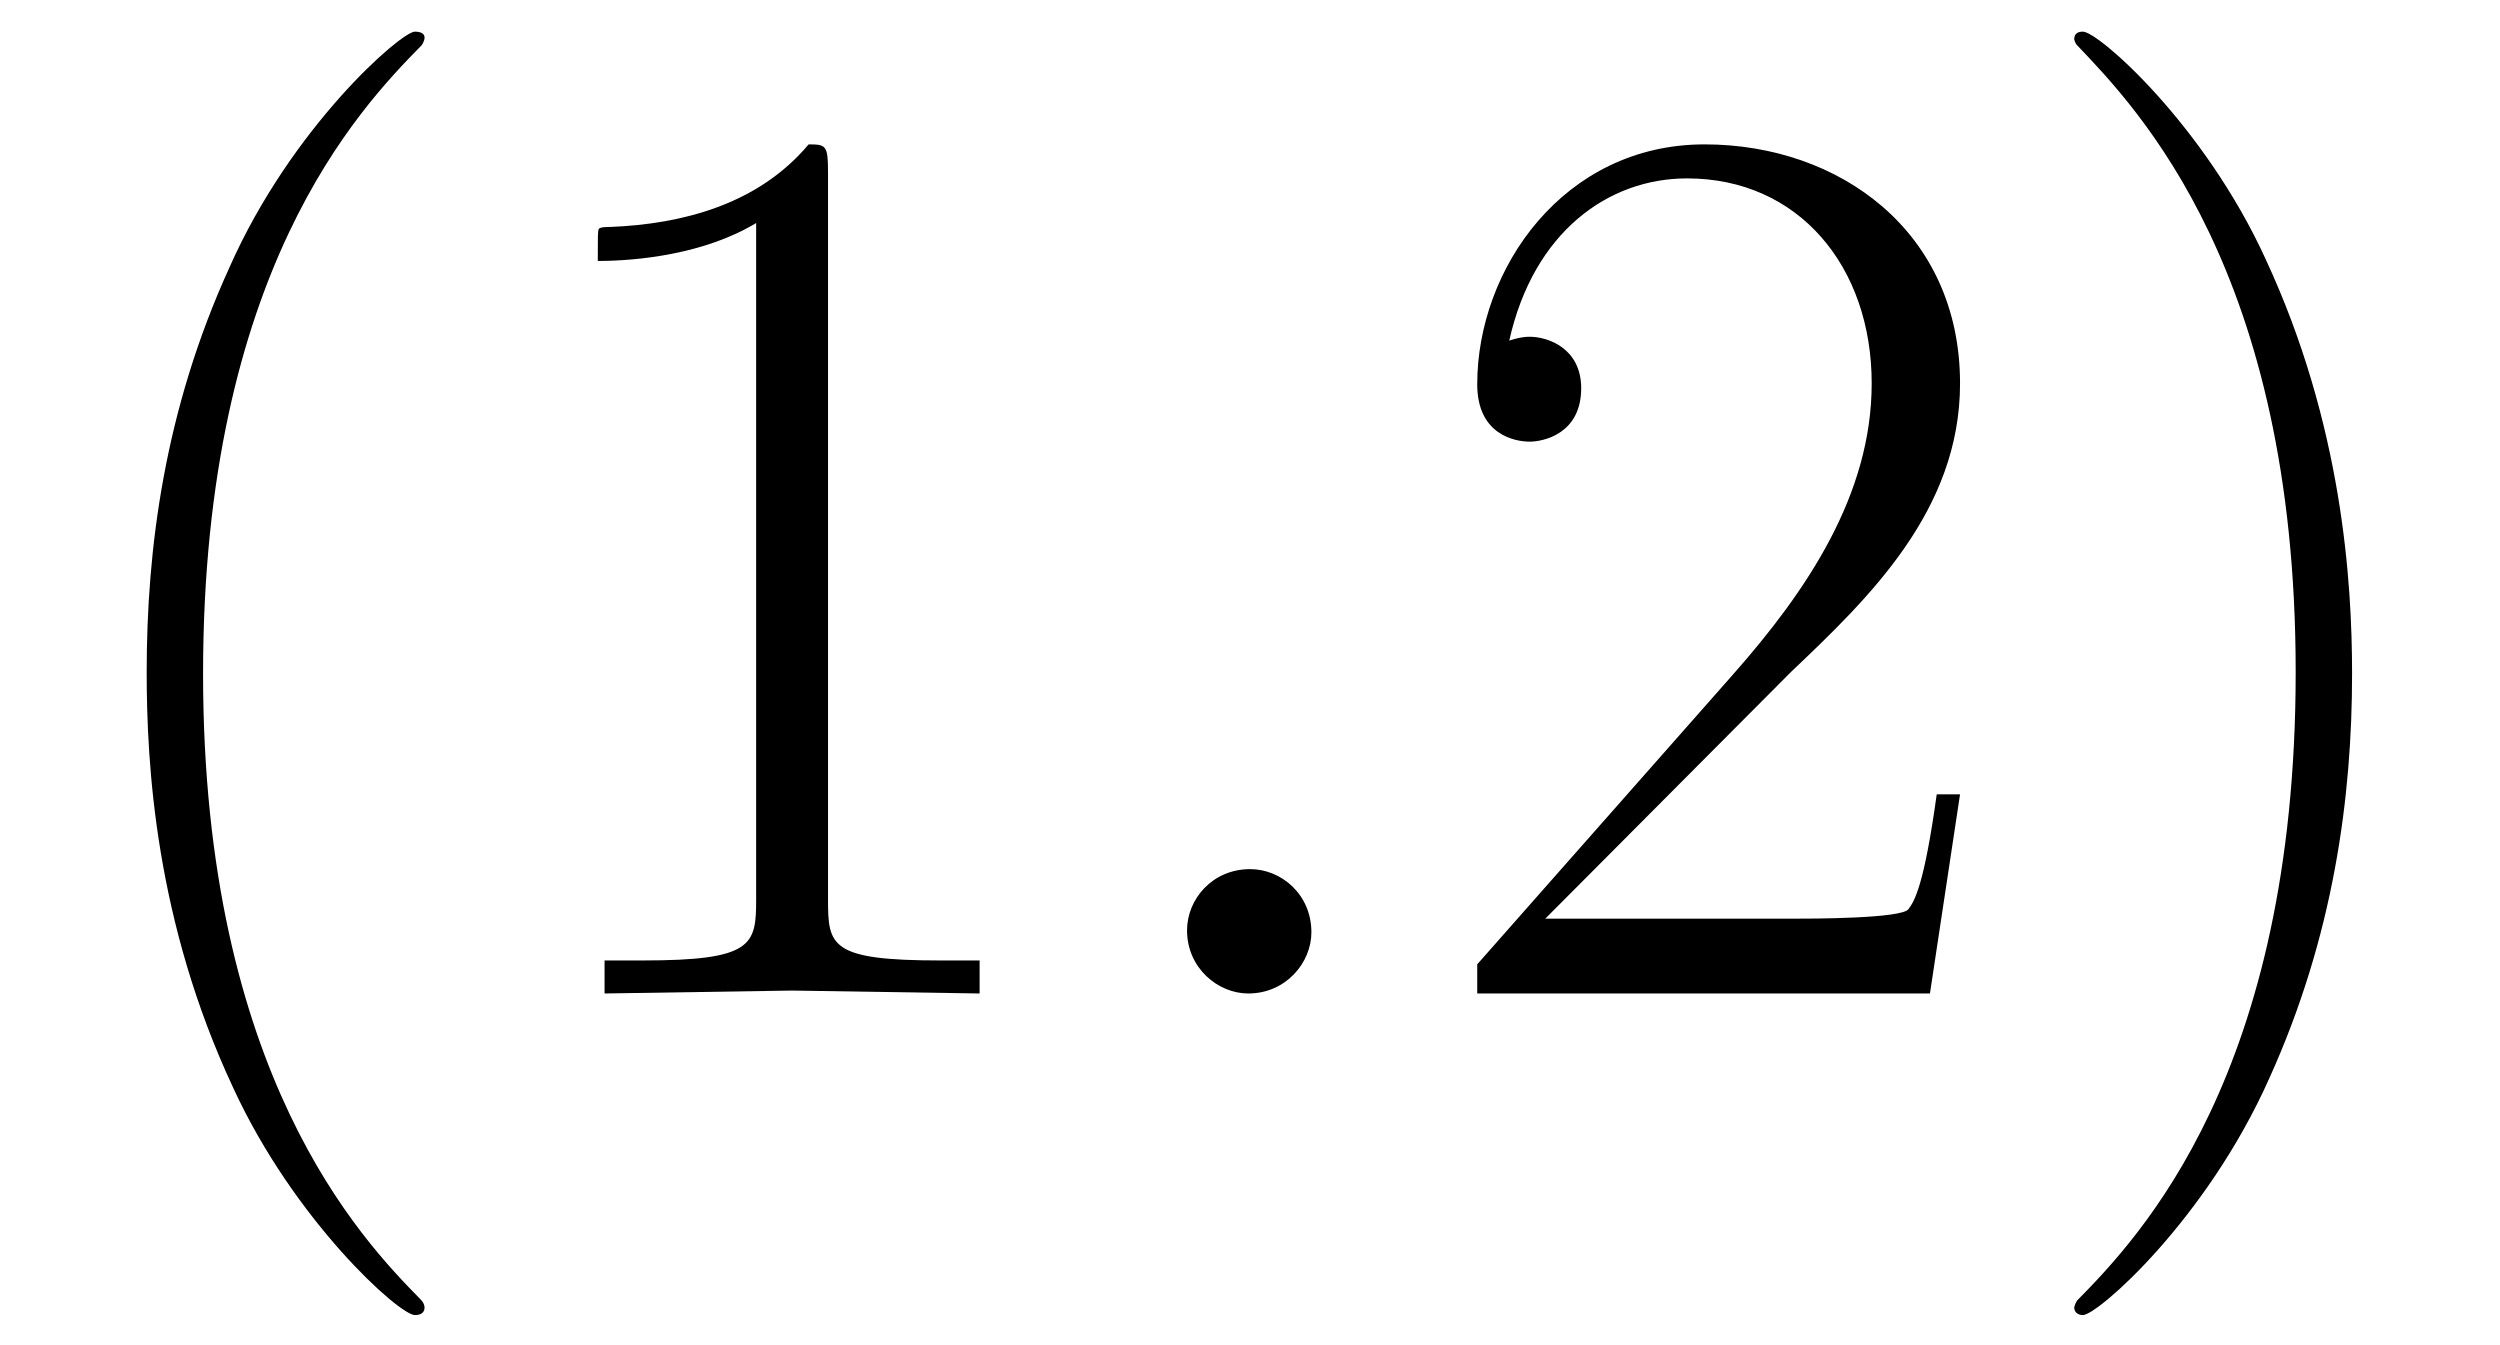
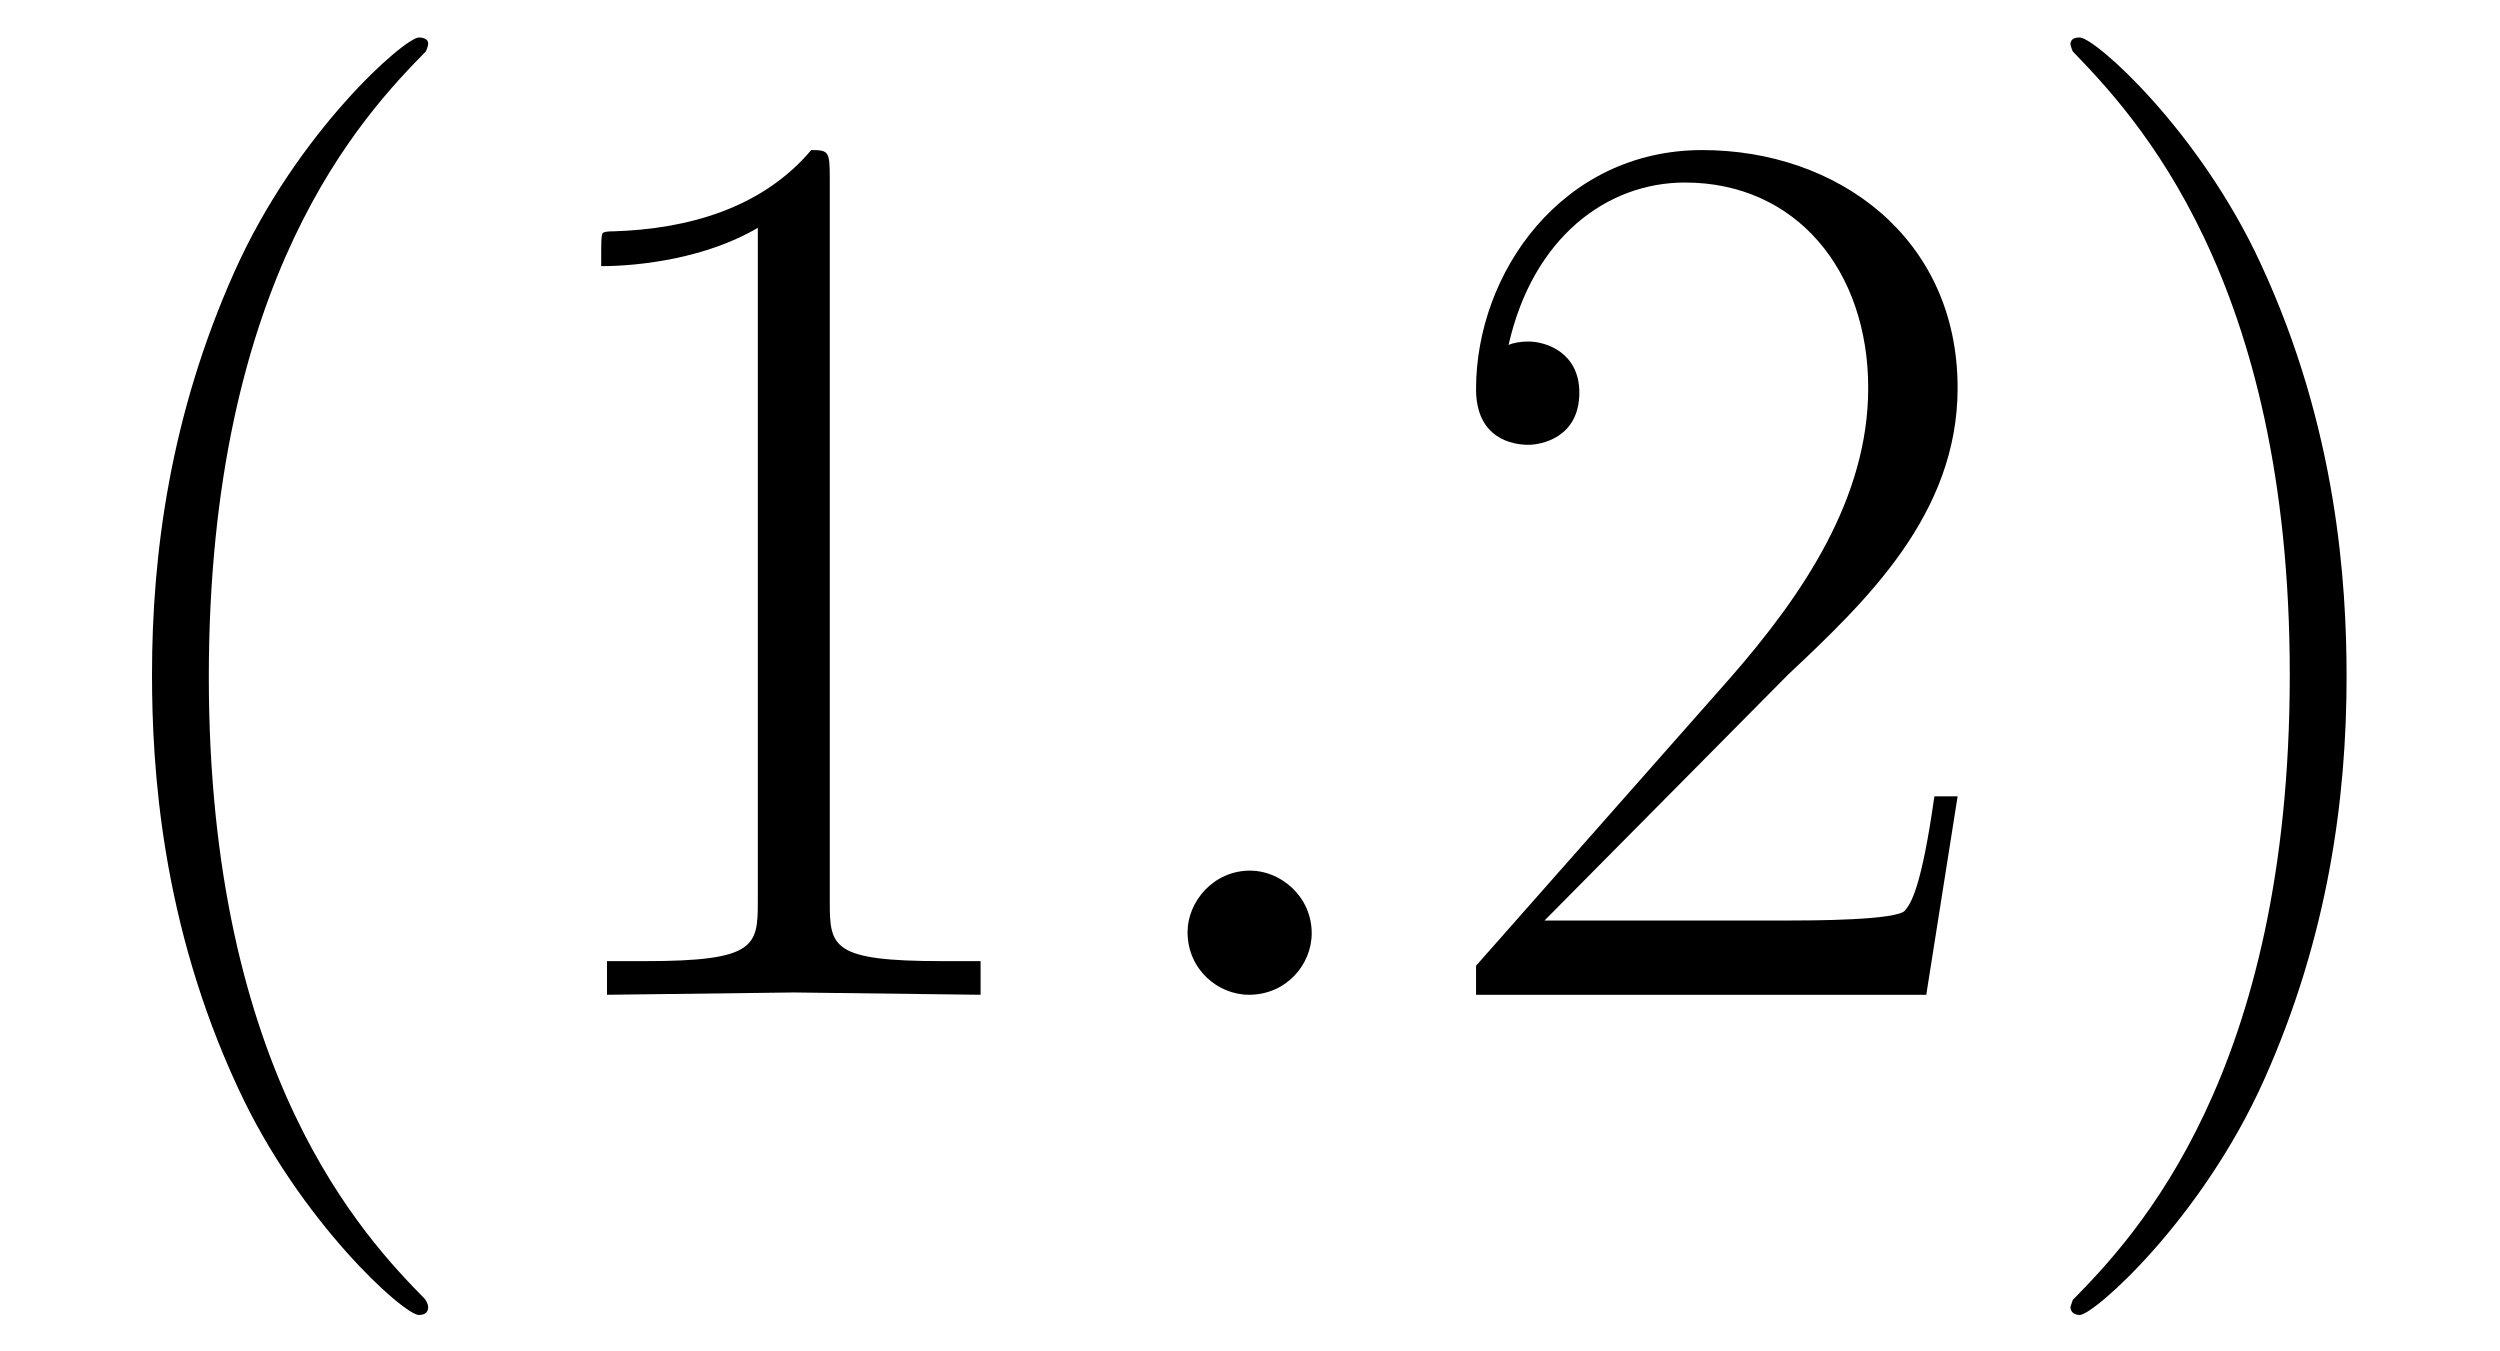
- <svg xmlns="http://www.w3.org/2000/svg" xmlns:xlink="http://www.w3.org/1999/xlink" viewBox="0 0 40.207 21.626" version="1.2">
+ <svg xmlns="http://www.w3.org/2000/svg" xmlns:xlink="http://www.w3.org/1999/xlink" viewBox="0 0 33.666 18.185" version="1.2">
  <defs>
    <g>
      <symbol overflow="visible" id="glyph0-0">
        <path style="stroke:none;" d="" />
      </symbol>
      <symbol overflow="visible" id="glyph0-1">
-         <path style="stroke:none;" d="M 6.328 5.047 C 6.328 5.047 6.328 4.984 6.266 4.922 C 5.312 3.953 2.766 1.297 2.766 -5.141 C 2.766 -11.594 5.266 -14.219 6.281 -15.25 C 6.281 -15.25 6.328 -15.312 6.328 -15.375 C 6.328 -15.438 6.266 -15.469 6.172 -15.469 C 5.953 -15.469 4.188 -13.938 3.188 -11.672 C 2.141 -9.375 1.859 -7.141 1.859 -5.172 C 1.859 -3.672 2 -1.156 3.25 1.516 C 4.234 3.656 5.922 5.172 6.172 5.172 C 6.281 5.172 6.328 5.125 6.328 5.047 Z M 6.328 5.047 " />
+         <path style="stroke:none;" d="M 5.266 4.203 C 5.266 4.203 5.266 4.156 5.219 4.094 C 4.422 3.281 2.312 1.078 2.312 -4.281 C 2.312 -9.656 4.391 -11.844 5.234 -12.703 C 5.234 -12.703 5.266 -12.766 5.266 -12.812 C 5.266 -12.859 5.219 -12.891 5.141 -12.891 C 4.953 -12.891 3.5 -11.625 2.656 -9.734 C 1.797 -7.812 1.547 -5.953 1.547 -4.312 C 1.547 -3.062 1.672 -0.969 2.703 1.25 C 3.531 3.047 4.938 4.312 5.141 4.312 C 5.234 4.312 5.266 4.266 5.266 4.203 Z M 5.266 4.203 " />
      </symbol>
      <symbol overflow="visible" id="glyph0-2">
-         <path style="stroke:none;" d="M 7.938 0 L 7.938 -0.531 L 7.312 -0.531 C 5.531 -0.531 5.5 -0.766 5.5 -1.516 L 5.5 -13.203 C 5.5 -13.641 5.469 -13.656 5.188 -13.656 C 4.375 -12.688 3.156 -12.375 2 -12.328 C 1.938 -12.328 1.844 -12.328 1.812 -12.297 C 1.797 -12.25 1.797 -12.203 1.797 -11.781 C 2.438 -11.781 3.516 -11.891 4.344 -12.391 L 4.344 -1.516 C 4.344 -0.781 4.297 -0.531 2.516 -0.531 L 1.906 -0.531 L 1.906 0 L 4.922 -0.047 Z M 7.938 0 " />
+         <path style="stroke:none;" d="M 6.609 0 L 6.609 -0.453 L 6.094 -0.453 C 4.609 -0.453 4.578 -0.641 4.578 -1.25 L 4.578 -11 C 4.578 -11.359 4.562 -11.375 4.328 -11.375 C 3.656 -10.578 2.641 -10.312 1.672 -10.281 C 1.625 -10.281 1.531 -10.281 1.516 -10.25 C 1.5 -10.203 1.5 -10.172 1.5 -9.812 C 2.031 -9.812 2.922 -9.922 3.609 -10.328 L 3.609 -1.25 C 3.609 -0.656 3.578 -0.453 2.094 -0.453 L 1.578 -0.453 L 1.578 0 L 4.094 -0.031 Z M 6.609 0 " />
      </symbol>
      <symbol overflow="visible" id="glyph0-3">
-         <path style="stroke:none;" d="M 8.609 -3.203 L 8.234 -3.203 C 8.031 -1.734 7.875 -1.484 7.781 -1.359 C 7.688 -1.203 6.203 -1.203 5.906 -1.203 L 1.938 -1.203 L 5.891 -5.172 C 7.141 -6.359 8.609 -7.766 8.609 -9.812 C 8.609 -12.25 6.672 -13.656 4.5 -13.656 C 2.234 -13.656 0.844 -11.656 0.844 -9.797 C 0.844 -8.984 1.453 -8.875 1.688 -8.875 C 1.906 -8.875 2.516 -9 2.516 -9.734 C 2.516 -10.375 1.984 -10.562 1.688 -10.562 C 1.562 -10.562 1.453 -10.531 1.359 -10.5 C 1.75 -12.25 2.953 -13.109 4.219 -13.109 C 6.016 -13.109 7.188 -11.688 7.188 -9.812 C 7.188 -8.016 6.141 -6.469 4.953 -5.125 L 0.844 -0.469 L 0.844 0 L 8.125 0 Z M 8.609 -3.203 " />
+         <path style="stroke:none;" d="M 7.188 -2.672 L 6.875 -2.672 C 6.703 -1.453 6.562 -1.234 6.484 -1.141 C 6.406 -1 5.172 -1 4.922 -1 L 1.625 -1 L 4.906 -4.312 C 5.953 -5.297 7.188 -6.469 7.188 -8.172 C 7.188 -10.203 5.562 -11.375 3.75 -11.375 C 1.859 -11.375 0.703 -9.719 0.703 -8.156 C 0.703 -7.484 1.203 -7.406 1.406 -7.406 C 1.578 -7.406 2.094 -7.5 2.094 -8.109 C 2.094 -8.641 1.656 -8.797 1.406 -8.797 C 1.312 -8.797 1.203 -8.781 1.141 -8.75 C 1.469 -10.203 2.469 -10.938 3.516 -10.938 C 5.016 -10.938 5.984 -9.75 5.984 -8.172 C 5.984 -6.688 5.109 -5.391 4.125 -4.266 L 0.703 -0.391 L 0.703 0 L 6.766 0 Z M 7.188 -2.672 " />
      </symbol>
      <symbol overflow="visible" id="glyph0-4">
-         <path style="stroke:none;" d="M 5.438 -5.141 C 5.438 -6.625 5.281 -9.156 4.047 -11.812 C 3.062 -13.969 1.359 -15.469 1.109 -15.469 C 1.047 -15.469 0.969 -15.453 0.969 -15.344 C 0.969 -15.344 0.984 -15.281 1.016 -15.25 C 2 -14.219 4.531 -11.594 4.531 -5.172 C 4.531 1.281 2.031 3.906 1.016 4.938 C 0.984 4.984 0.969 5.047 0.969 5.047 C 0.969 5.141 1.047 5.172 1.109 5.172 C 1.344 5.172 3.094 3.641 4.109 1.359 C 5.141 -0.922 5.438 -3.156 5.438 -5.141 Z M 5.438 -5.141 " />
+         <path style="stroke:none;" d="M 4.531 -4.281 C 4.531 -5.531 4.406 -7.625 3.375 -9.844 C 2.547 -11.641 1.141 -12.891 0.938 -12.891 C 0.875 -12.891 0.812 -12.875 0.812 -12.797 C 0.812 -12.797 0.828 -12.734 0.844 -12.703 C 1.672 -11.844 3.766 -9.656 3.766 -4.312 C 3.766 1.062 1.688 3.25 0.844 4.109 C 0.828 4.156 0.812 4.203 0.812 4.203 C 0.812 4.281 0.875 4.312 0.938 4.312 C 1.125 4.312 2.578 3.031 3.422 1.141 C 4.281 -0.781 4.531 -2.641 4.531 -4.281 Z M 4.531 -4.281 " />
      </symbol>
      <symbol overflow="visible" id="glyph1-0">
        <path style="stroke:none;" d="" />
      </symbol>
      <symbol overflow="visible" id="glyph1-1">
-         <path style="stroke:none;" d="M 3.797 -0.984 C 3.797 -1.594 3.312 -2 2.812 -2 C 2.203 -2 1.797 -1.516 1.797 -1.016 C 1.797 -0.406 2.297 0 2.781 0 C 3.391 0 3.797 -0.5 3.797 -0.984 Z M 3.797 -0.984 " />
+         <path style="stroke:none;" d="M 3.172 -0.828 C 3.172 -1.328 2.75 -1.672 2.344 -1.672 C 1.844 -1.672 1.5 -1.25 1.5 -0.844 C 1.5 -0.344 1.906 0 2.328 0 C 2.828 0 3.172 -0.406 3.172 -0.828 Z M 3.172 -0.828 " />
      </symbol>
    </g>
-     <clipPath id="clip1">
-       <path d="M 2 0 L 16 0 L 16 21.625 L 2 21.625 Z M 2 0 " />
-     </clipPath>
-     <clipPath id="clip2">
-       <path d="M 23 0 L 38 0 L 38 21.625 L 23 21.625 Z M 23 0 " />
-     </clipPath>
  </defs>
  <g id="surface1">
-     <g clip-path="url(#clip1)" clip-rule="nonzero">
-       <g style="fill:rgb(0%,0%,0%);fill-opacity:1;">
-         <use xlink:href="#glyph0-1" x="0.5" y="15.978" />
-         <use xlink:href="#glyph0-2" x="7.817" y="15.978" />
-       </g>
+     <g style="fill:rgb(0%,0%,0%);fill-opacity:1;">
+       <use xlink:href="#glyph0-1" x="0.5" y="13.396" />
+       <use xlink:href="#glyph0-2" x="6.596" y="13.396" />
    </g>
    <g style="fill:rgb(0%,0%,0%);fill-opacity:1;">
-       <use xlink:href="#glyph1-1" x="17.294" y="15.978" />
+       <use xlink:href="#glyph1-1" x="14.492" y="13.396" />
    </g>
-     <g clip-path="url(#clip2)" clip-rule="nonzero">
-       <g style="fill:rgb(0%,0%,0%);fill-opacity:1;">
-         <use xlink:href="#glyph0-3" x="22.914" y="15.978" />
-         <use xlink:href="#glyph0-4" x="32.39" y="15.978" />
-       </g>
+     <g style="fill:rgb(0%,0%,0%);fill-opacity:1;">
+       <use xlink:href="#glyph0-3" x="19.174" y="13.396" />
+       <use xlink:href="#glyph0-4" x="27.069" y="13.396" />
    </g>
  </g>
</svg>
